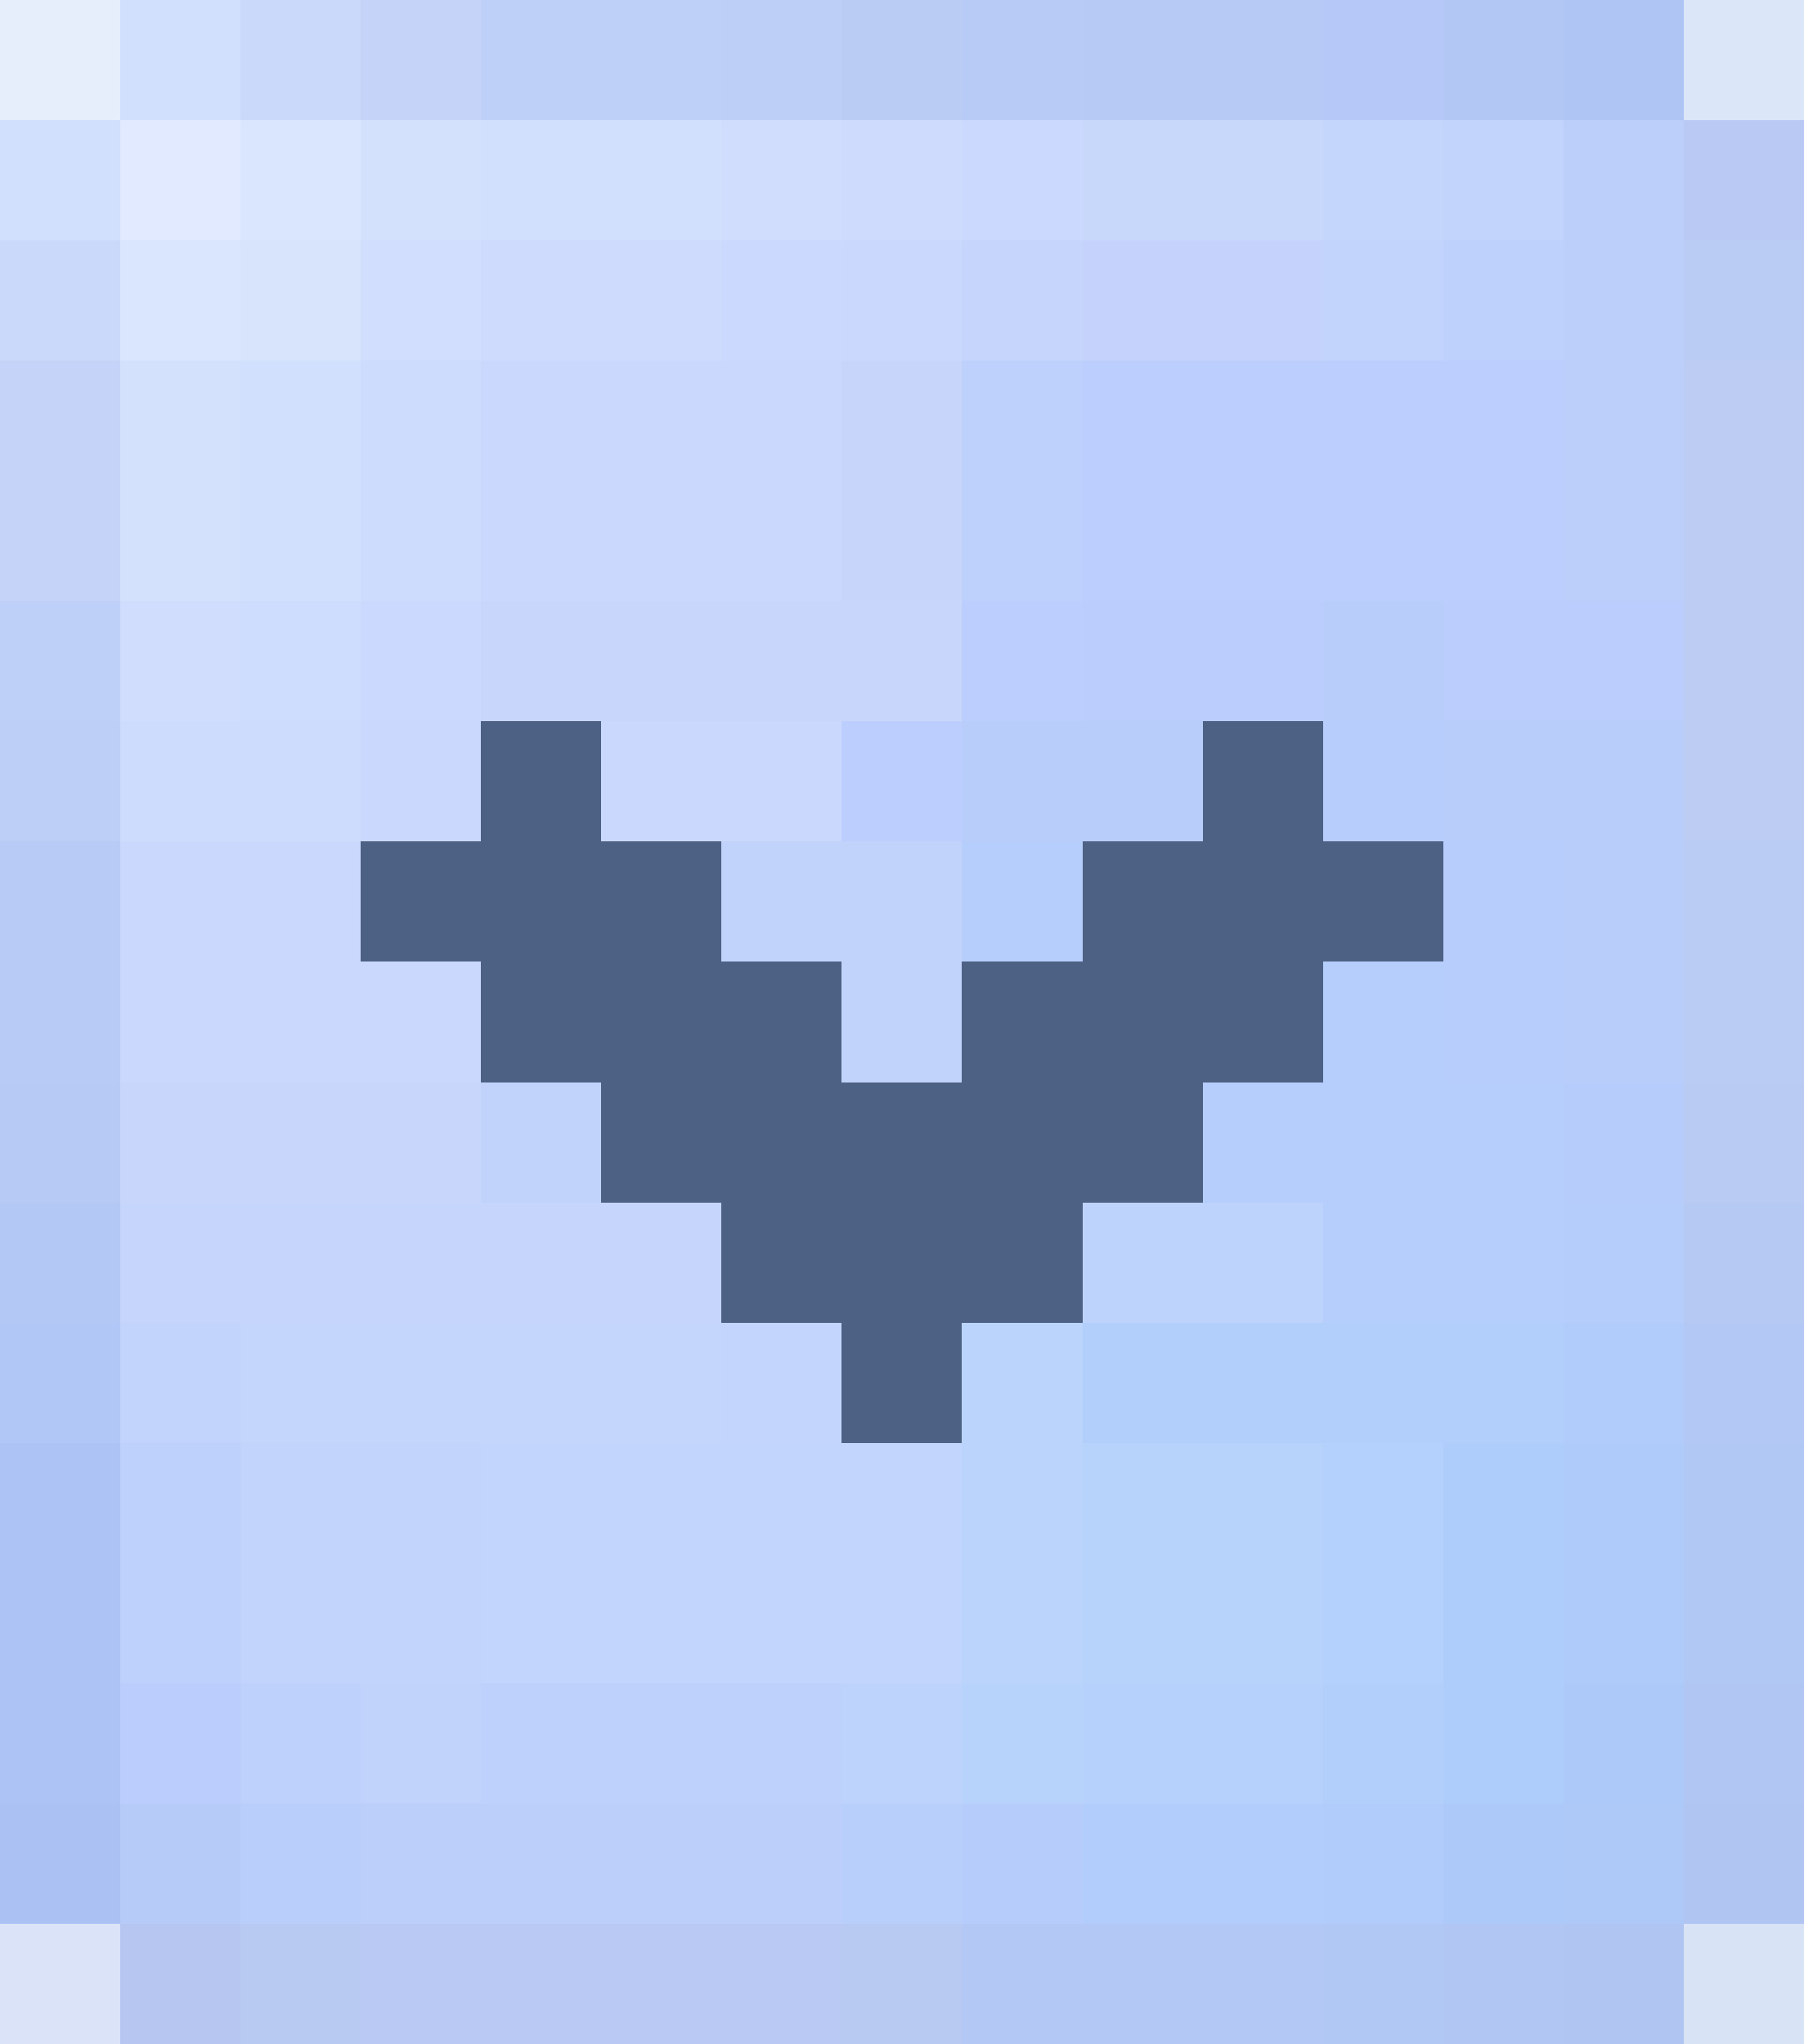
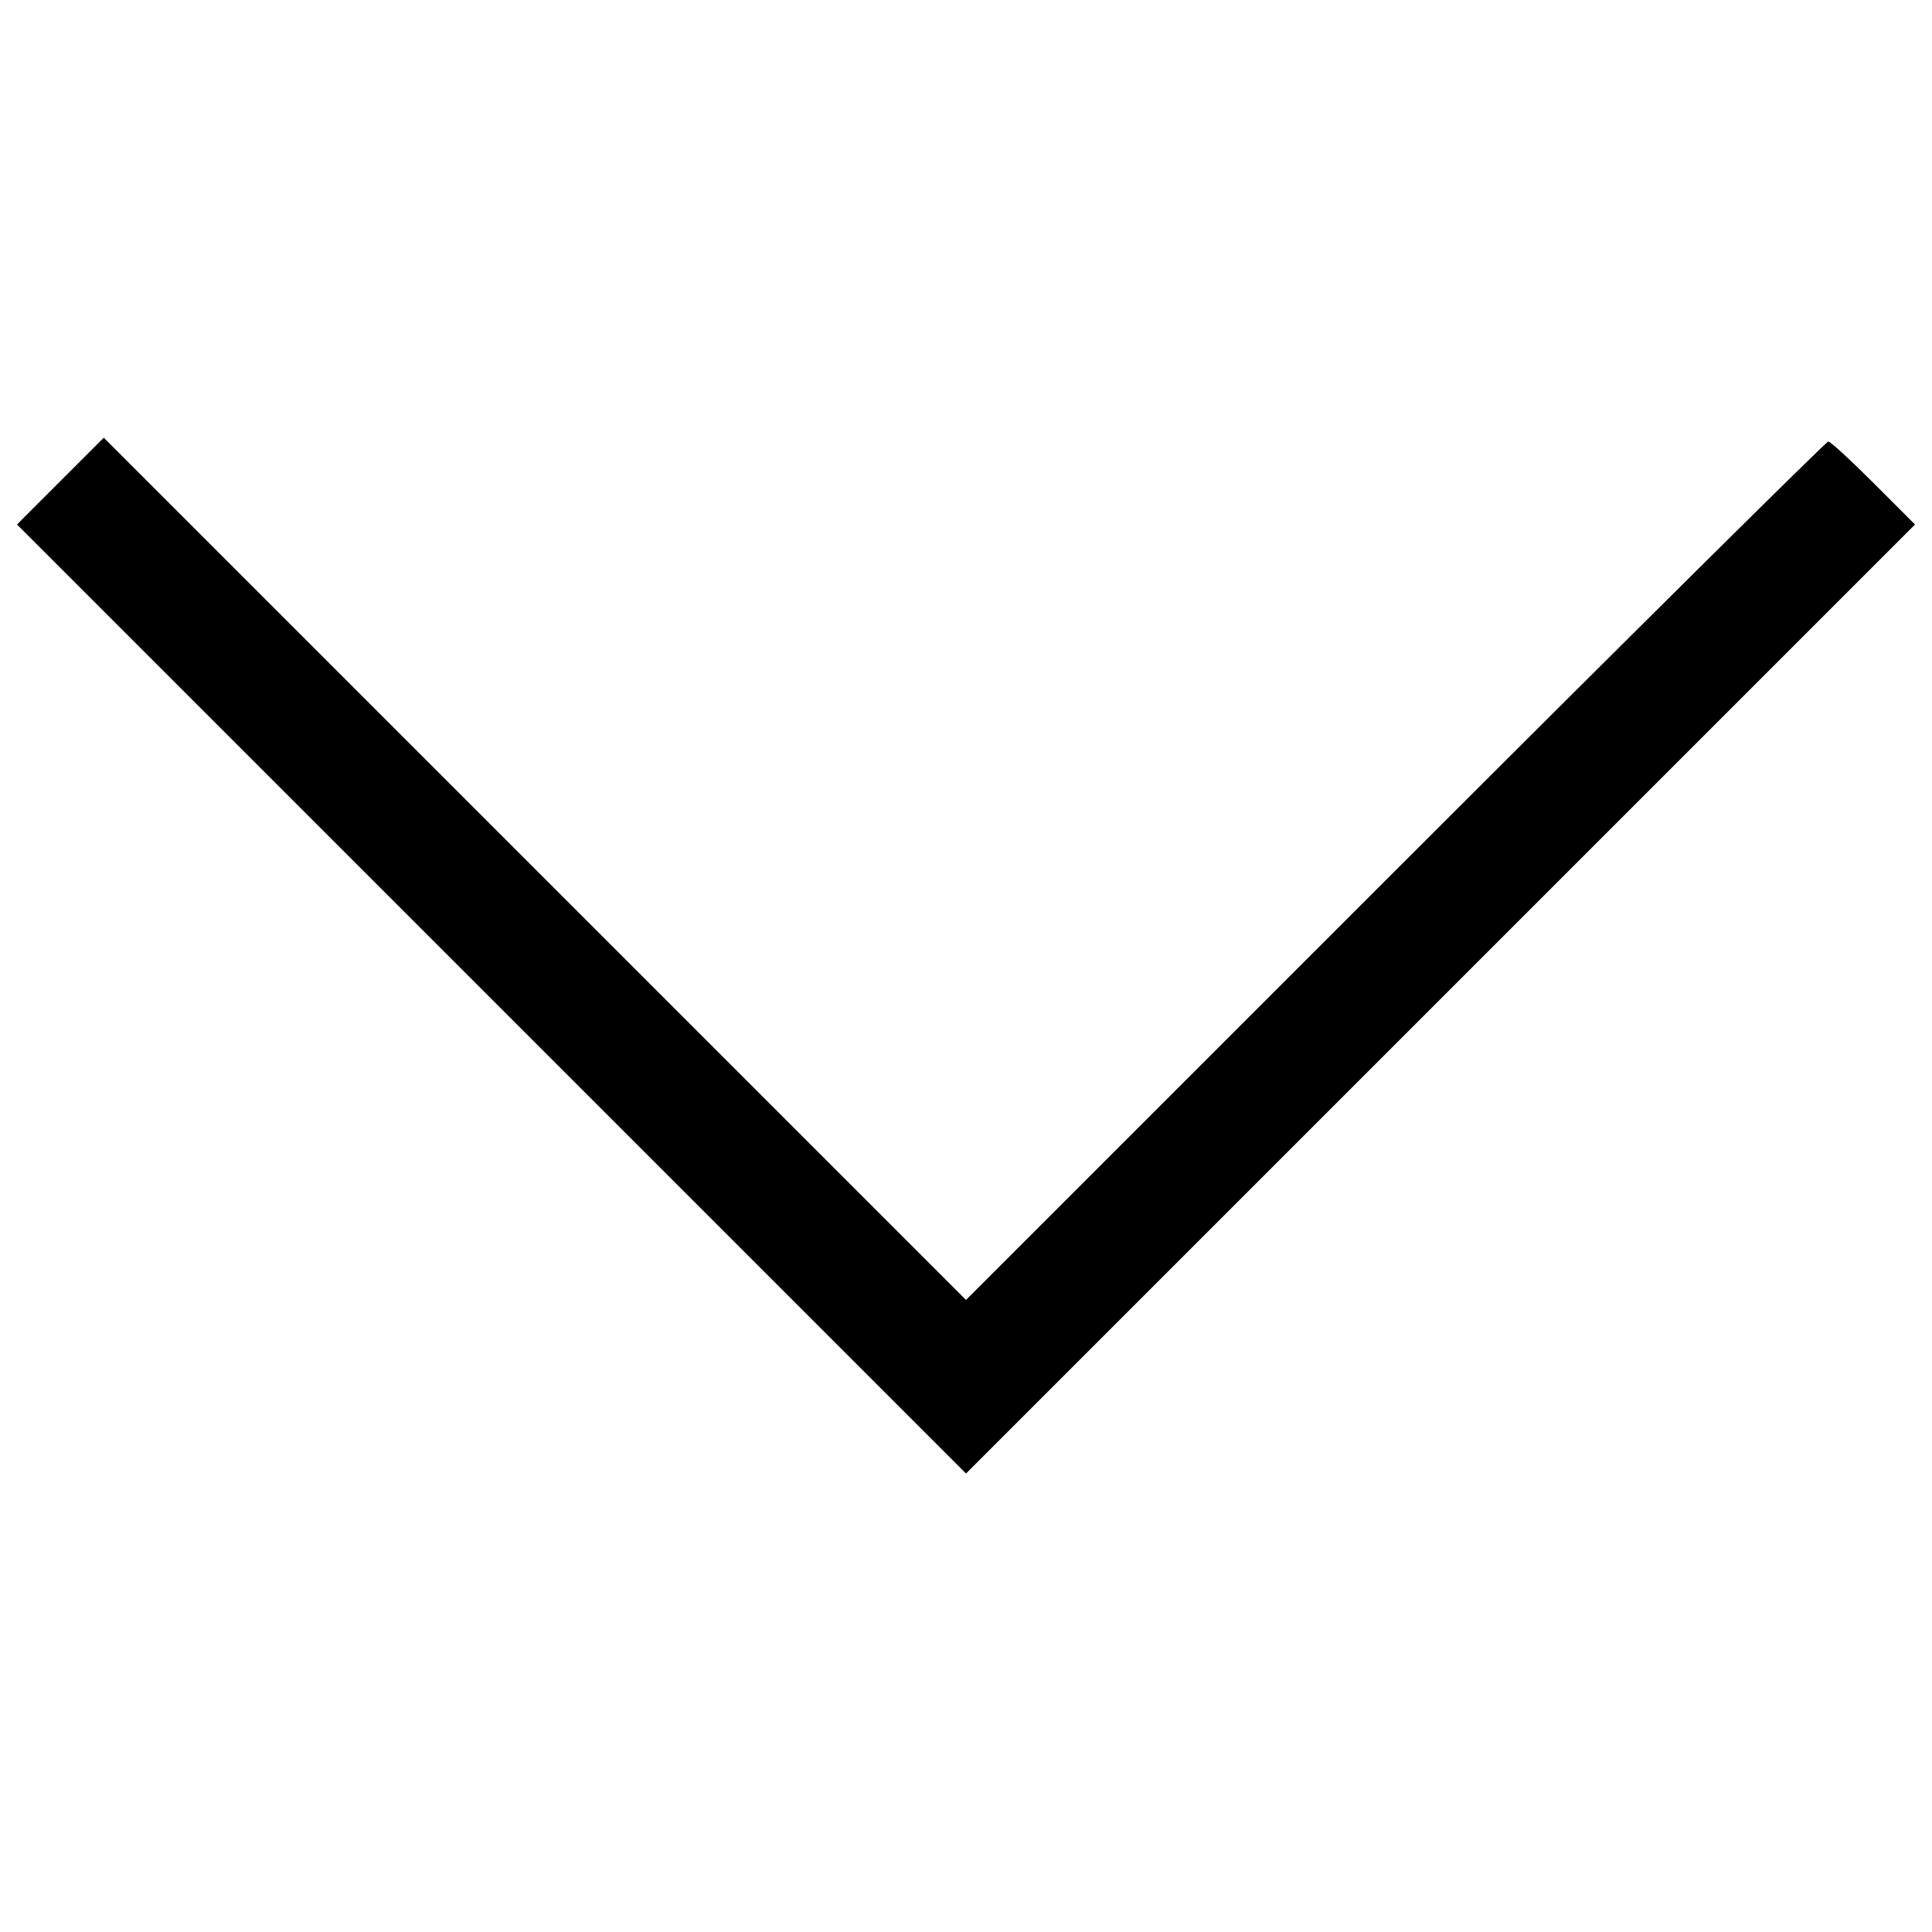
- <svg xmlns="http://www.w3.org/2000/svg" viewBox="0 -0.5 15 17" shape-rendering="crispEdges">
-   <path stroke="#e6eefc" d="M0 0h1" />
-   <path stroke="#d1e0fd" d="M1 0h1M0 1h1M4 1h2M2 3h1M2 4h1" />
-   <path stroke="#cad8f9" d="M2 0h1M0 2h1" />
-   <path stroke="#c4d3f7" d="M3 0h1M0 3h1M0 4h1" />
-   <path stroke="#bfd0f8" d="M4 0h2M0 5h1" />
-   <path stroke="#bdcef7" d="M6 0h1M0 6h1" />
-   <path stroke="#baccf4" d="M7 0h1M14 2h1M14 7h1M14 8h1" />
-   <path stroke="#b8cbf6" d="M8 0h1M0 7h1M0 8h1" />
-   <path stroke="#b7caf5" d="M9 0h2M0 9h1" />
-   <path stroke="#b5c8f7" d="M11 0h1" />
-   <path stroke="#b3c7f5" d="M12 0h1" />
-   <path stroke="#afc5f4" d="M13 0h1" />
-   <path stroke="#dce6f9" d="M14 0h1" />
-   <path stroke="#e1eafe" d="M1 1h1" />
-   <path stroke="#dae6fe" d="M2 1h1M1 2h1" />
-   <path stroke="#d4e1fc" d="M3 1h1M1 3h1M1 4h1" />
-   <path stroke="#d0ddfc" d="M6 1h1M1 5h1" />
-   <path stroke="#cedbfd" d="M7 1h1M4 2h2" />
-   <path stroke="#cad9fd" d="M8 1h1M6 2h1M3 5h1" />
-   <path stroke="#c8d8fb" d="M9 1h2" />
-   <path stroke="#c5d6fc" d="M11 1h1M2 11h4" />
-   <path stroke="#c2d3fc" d="M12 1h1M11 2h1M1 11h1M2 12h2M2 13h2" />
-   <path stroke="#bccefa" d="M13 1h1M13 2h1M13 3h1M13 4h1M3 15h4" />
-   <path stroke="#b9c9f3" d="M14 1h1M3 16h4" />
-   <path stroke="#d8e3fc" d="M2 2h1" />
-   <path stroke="#d1defd" d="M3 2h1" />
-   <path stroke="#c9d8fc" d="M7 2h1M4 3h3M4 4h3M3 6h1M5 6h2M1 7h1M1 8h1" />
-   <path stroke="#c5d5fc" d="M8 2h1M1 10h5" />
-   <path stroke="#c5d3fc" d="M9 2h2" />
-   <path stroke="#bed0fc" d="M12 2h1M8 3h1M8 4h1M1 12h1M1 13h1M2 14h1M4 14h3" />
-   <path stroke="#cddbfc" d="M3 3h1M3 4h1M1 6h2" />
-   <path stroke="#c8d5fb" d="M7 3h1M7 4h1" />
-   <path stroke="#bbcefd" d="M9 3h4M9 4h4M8 5h1M7 6h1" />
-   <path stroke="#bcccf3" d="M14 3h1M14 4h1M14 5h1M14 6h1" />
-   <path stroke="#ceddfd" d="M2 5h1" />
-   <path stroke="#c8d6fb" d="M4 5h4M1 9h3" />
-   <path stroke="#bacdfc" d="M9 5h2M12 5h2M1 14h1" />
-   <path stroke="#b9cdfb" d="M11 5h1M8 6h2M12 6h2M13 7h1M13 8h1" />
-   <path stroke="#4d6185" d="M4 6h1M10 6h1M3 7h3M9 7h3M4 8h3M8 8h3M5 9h5M6 10h3M7 11h1" />
-   <path stroke="#b7cdfc" d="M11 6h1M12 7h1M12 8h1" />
-   <path stroke="#cad8fd" d="M2 7h1M2 8h2" />
-   <path stroke="#c1d3fb" d="M6 7h2M7 8h1M4 9h1" />
-   <path stroke="#b6cefb" d="M8 7h1M11 8h1M10 9h3M11 10h2" />
-   <path stroke="#b6cdfb" d="M13 9h1M8 15h1" />
-   <path stroke="#b9cbf3" d="M14 9h1" />
-   <path stroke="#b4c8f6" d="M0 10h1" />
-   <path stroke="#bdd3fb" d="M9 10h2M7 14h1" />
-   <path stroke="#b5cdfa" d="M13 10h1" />
-   <path stroke="#b5c9f3" d="M14 10h1" />
-   <path stroke="#b1c7f6" d="M0 11h1" />
-   <path stroke="#c3d5fd" d="M6 11h1" />
-   <path stroke="#bad4fc" d="M8 11h1M8 12h1M8 13h1" />
-   <path stroke="#b2cffb" d="M9 11h4M11 14h1" />
-   <path stroke="#b1cbfa" d="M13 11h1M11 15h1" />
-   <path stroke="#b3c8f5" d="M14 11h1M8 16h3" />
-   <path stroke="#adc3f6" d="M0 12h1M0 13h1M0 14h1" />
-   <path stroke="#c2d5fc" d="M4 12h4M4 13h4" />
-   <path stroke="#b7d3fc" d="M9 12h2M9 13h2M8 14h1" />
-   <path stroke="#b3d1fc" d="M11 12h1M11 13h1" />
-   <path stroke="#afcdfb" d="M12 12h1M12 13h1M12 14h1" />
-   <path stroke="#afcbfa" d="M13 12h1M13 13h1" />
-   <path stroke="#b2c8f4" d="M14 12h1M14 13h1M11 16h1" />
-   <path stroke="#c1d2fb" d="M3 14h1" />
-   <path stroke="#b6d1fb" d="M9 14h2" />
-   <path stroke="#adc9f9" d="M13 14h1M12 15h1" />
-   <path stroke="#b1c6f3" d="M14 14h1M12 16h1" />
-   <path stroke="#abc1f4" d="M0 15h1" />
-   <path stroke="#b7cbf9" d="M1 15h1" />
-   <path stroke="#b9cefb" d="M2 15h1" />
-   <path stroke="#b9cffb" d="M7 15h1" />
-   <path stroke="#b2cdfb" d="M9 15h2" />
-   <path stroke="#aec8f7" d="M13 15h1" />
-   <path stroke="#b0c5f2" d="M14 15h1M13 16h1" />
-   <path stroke="#dbe3f8" d="M0 16h1" />
-   <path stroke="#b7c6f1" d="M1 16h1" />
-   <path stroke="#b8c9f2" d="M2 16h1M7 16h1" />
-   <path stroke="#d9e3f6" d="M14 16h1" />
+ <svg xmlns="http://www.w3.org/2000/svg" version="1.0" width="512pt" height="512pt" viewBox="0 0 512 512" preserveAspectRatio="xMidYMid meet">
+   <g transform="translate(0,512) scale(0.1,-0.1)" fill="#000000" stroke="none">
+     <path d="M160 3845 l-115 -115 1258 -1258 1257 -1257 1257 1257 1258 1258 -110 110 c-60 60 -114 110 -120 110 -5 0 -522 -512 -1147 -1137 l-1138 -1138 -1143 1143 -1142 1142 -115 -115z" />
+   </g>
</svg>
